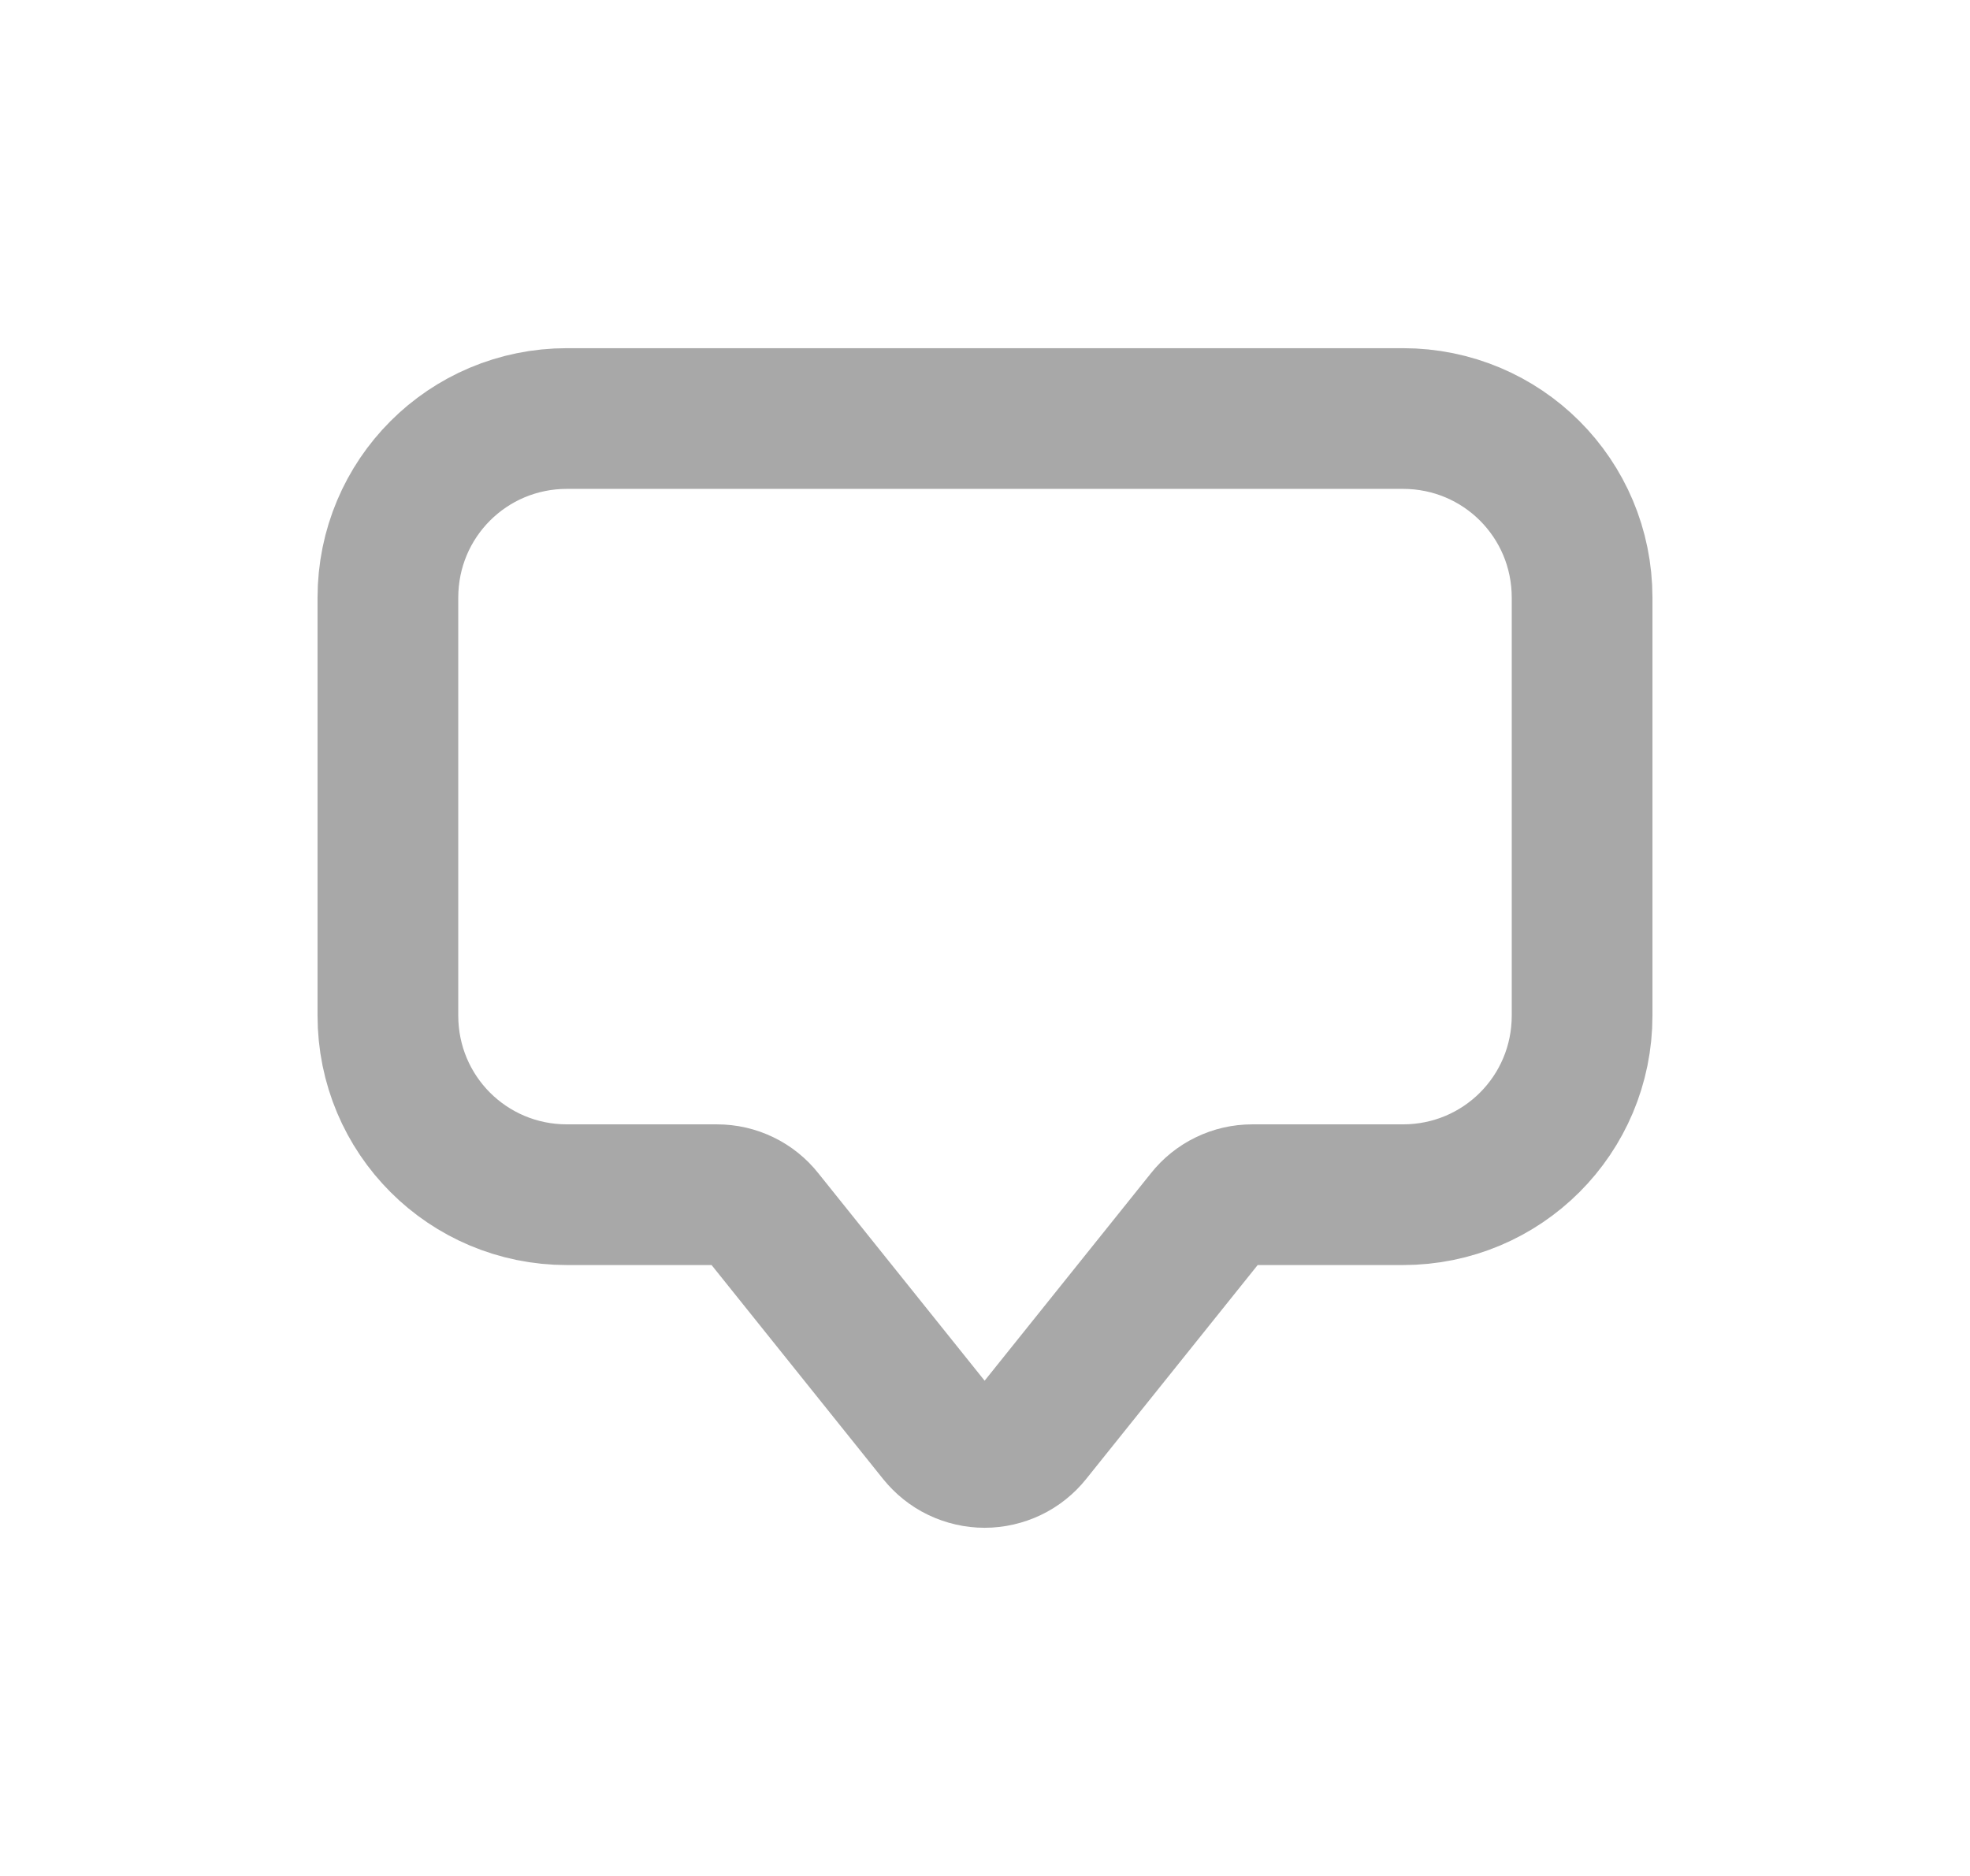
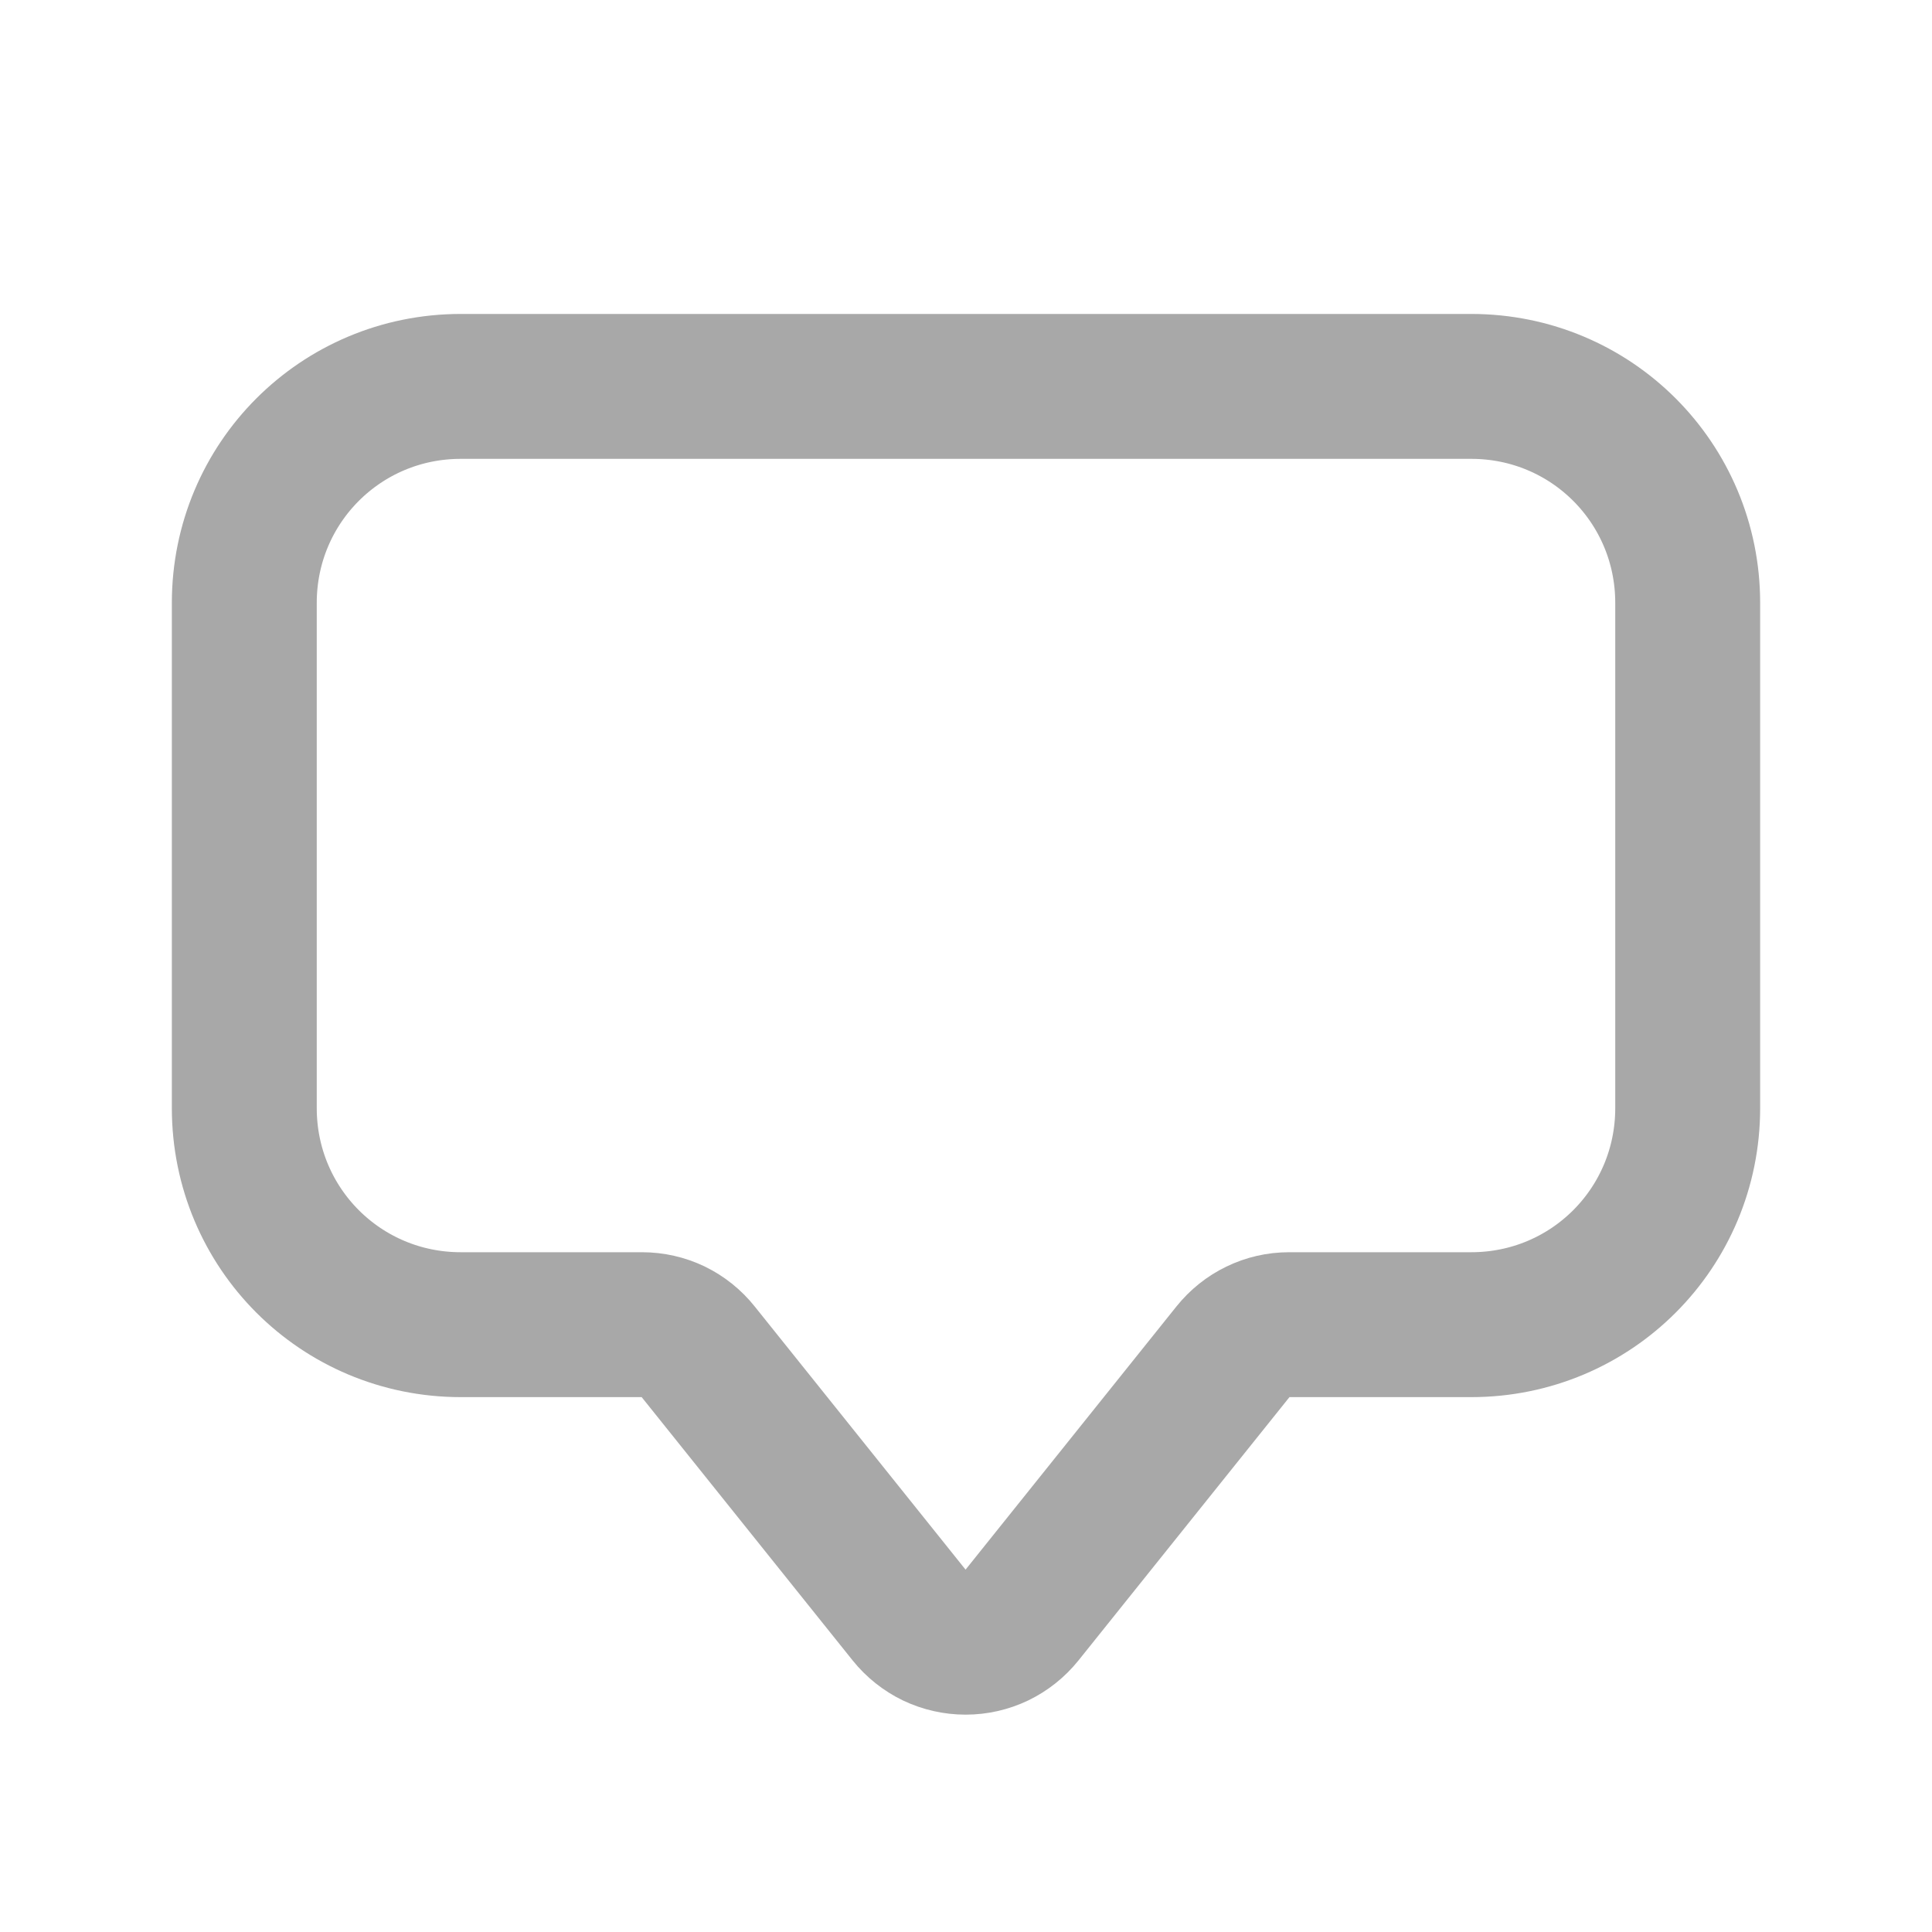
- <svg xmlns="http://www.w3.org/2000/svg" width="21" height="20" viewBox="0 0 21 20" fill="none">
-   <path d="M14.955 12.737H13.348C13.253 12.737 13.16 12.758 13.074 12.8C12.989 12.841 12.914 12.901 12.855 12.976L10.993 15.299C10.934 15.373 10.858 15.434 10.772 15.475C10.686 15.516 10.591 15.538 10.496 15.538C10.401 15.538 10.306 15.516 10.22 15.475C10.134 15.434 10.059 15.373 9.999 15.299L8.137 12.976C8.078 12.901 8.003 12.841 7.918 12.8C7.832 12.758 7.738 12.737 7.643 12.737H6.044C4.986 12.737 4.135 11.885 4.135 10.827V6.372C4.135 5.314 4.986 4.462 6.044 4.462H14.955C16.014 4.462 16.865 5.314 16.865 6.372V10.827C16.865 11.885 16.014 12.737 14.955 12.737Z" stroke="#A8A8A8" stroke-width="1.5" stroke-miterlimit="10" stroke-linejoin="round" />
+ <svg xmlns="http://www.w3.org/2000/svg" width="20" height="20" viewBox="0 0 20 20" fill="none">
+   <path d="M15.23 13.713H13.344C13.232 13.713 13.122 13.738 13.022 13.787C12.922 13.835 12.834 13.906 12.764 13.993L10.579 16.72C10.509 16.807 10.42 16.878 10.319 16.927C10.218 16.975 10.108 17 9.996 17C9.884 17 9.773 16.975 9.672 16.927C9.571 16.878 9.482 16.807 9.412 16.72L7.227 13.993C7.157 13.905 7.069 13.835 6.969 13.786C6.869 13.738 6.758 13.713 6.647 13.713H4.77C3.528 13.713 2.529 12.713 2.529 11.471V6.241C2.529 5 3.528 4 4.77 4H15.23C16.473 4 17.471 5 17.471 6.241V11.471C17.471 12.713 16.473 13.713 15.23 13.713Z" stroke="#A8A8A8" stroke-width="1.5" stroke-miterlimit="10" stroke-linejoin="round" />
</svg>
